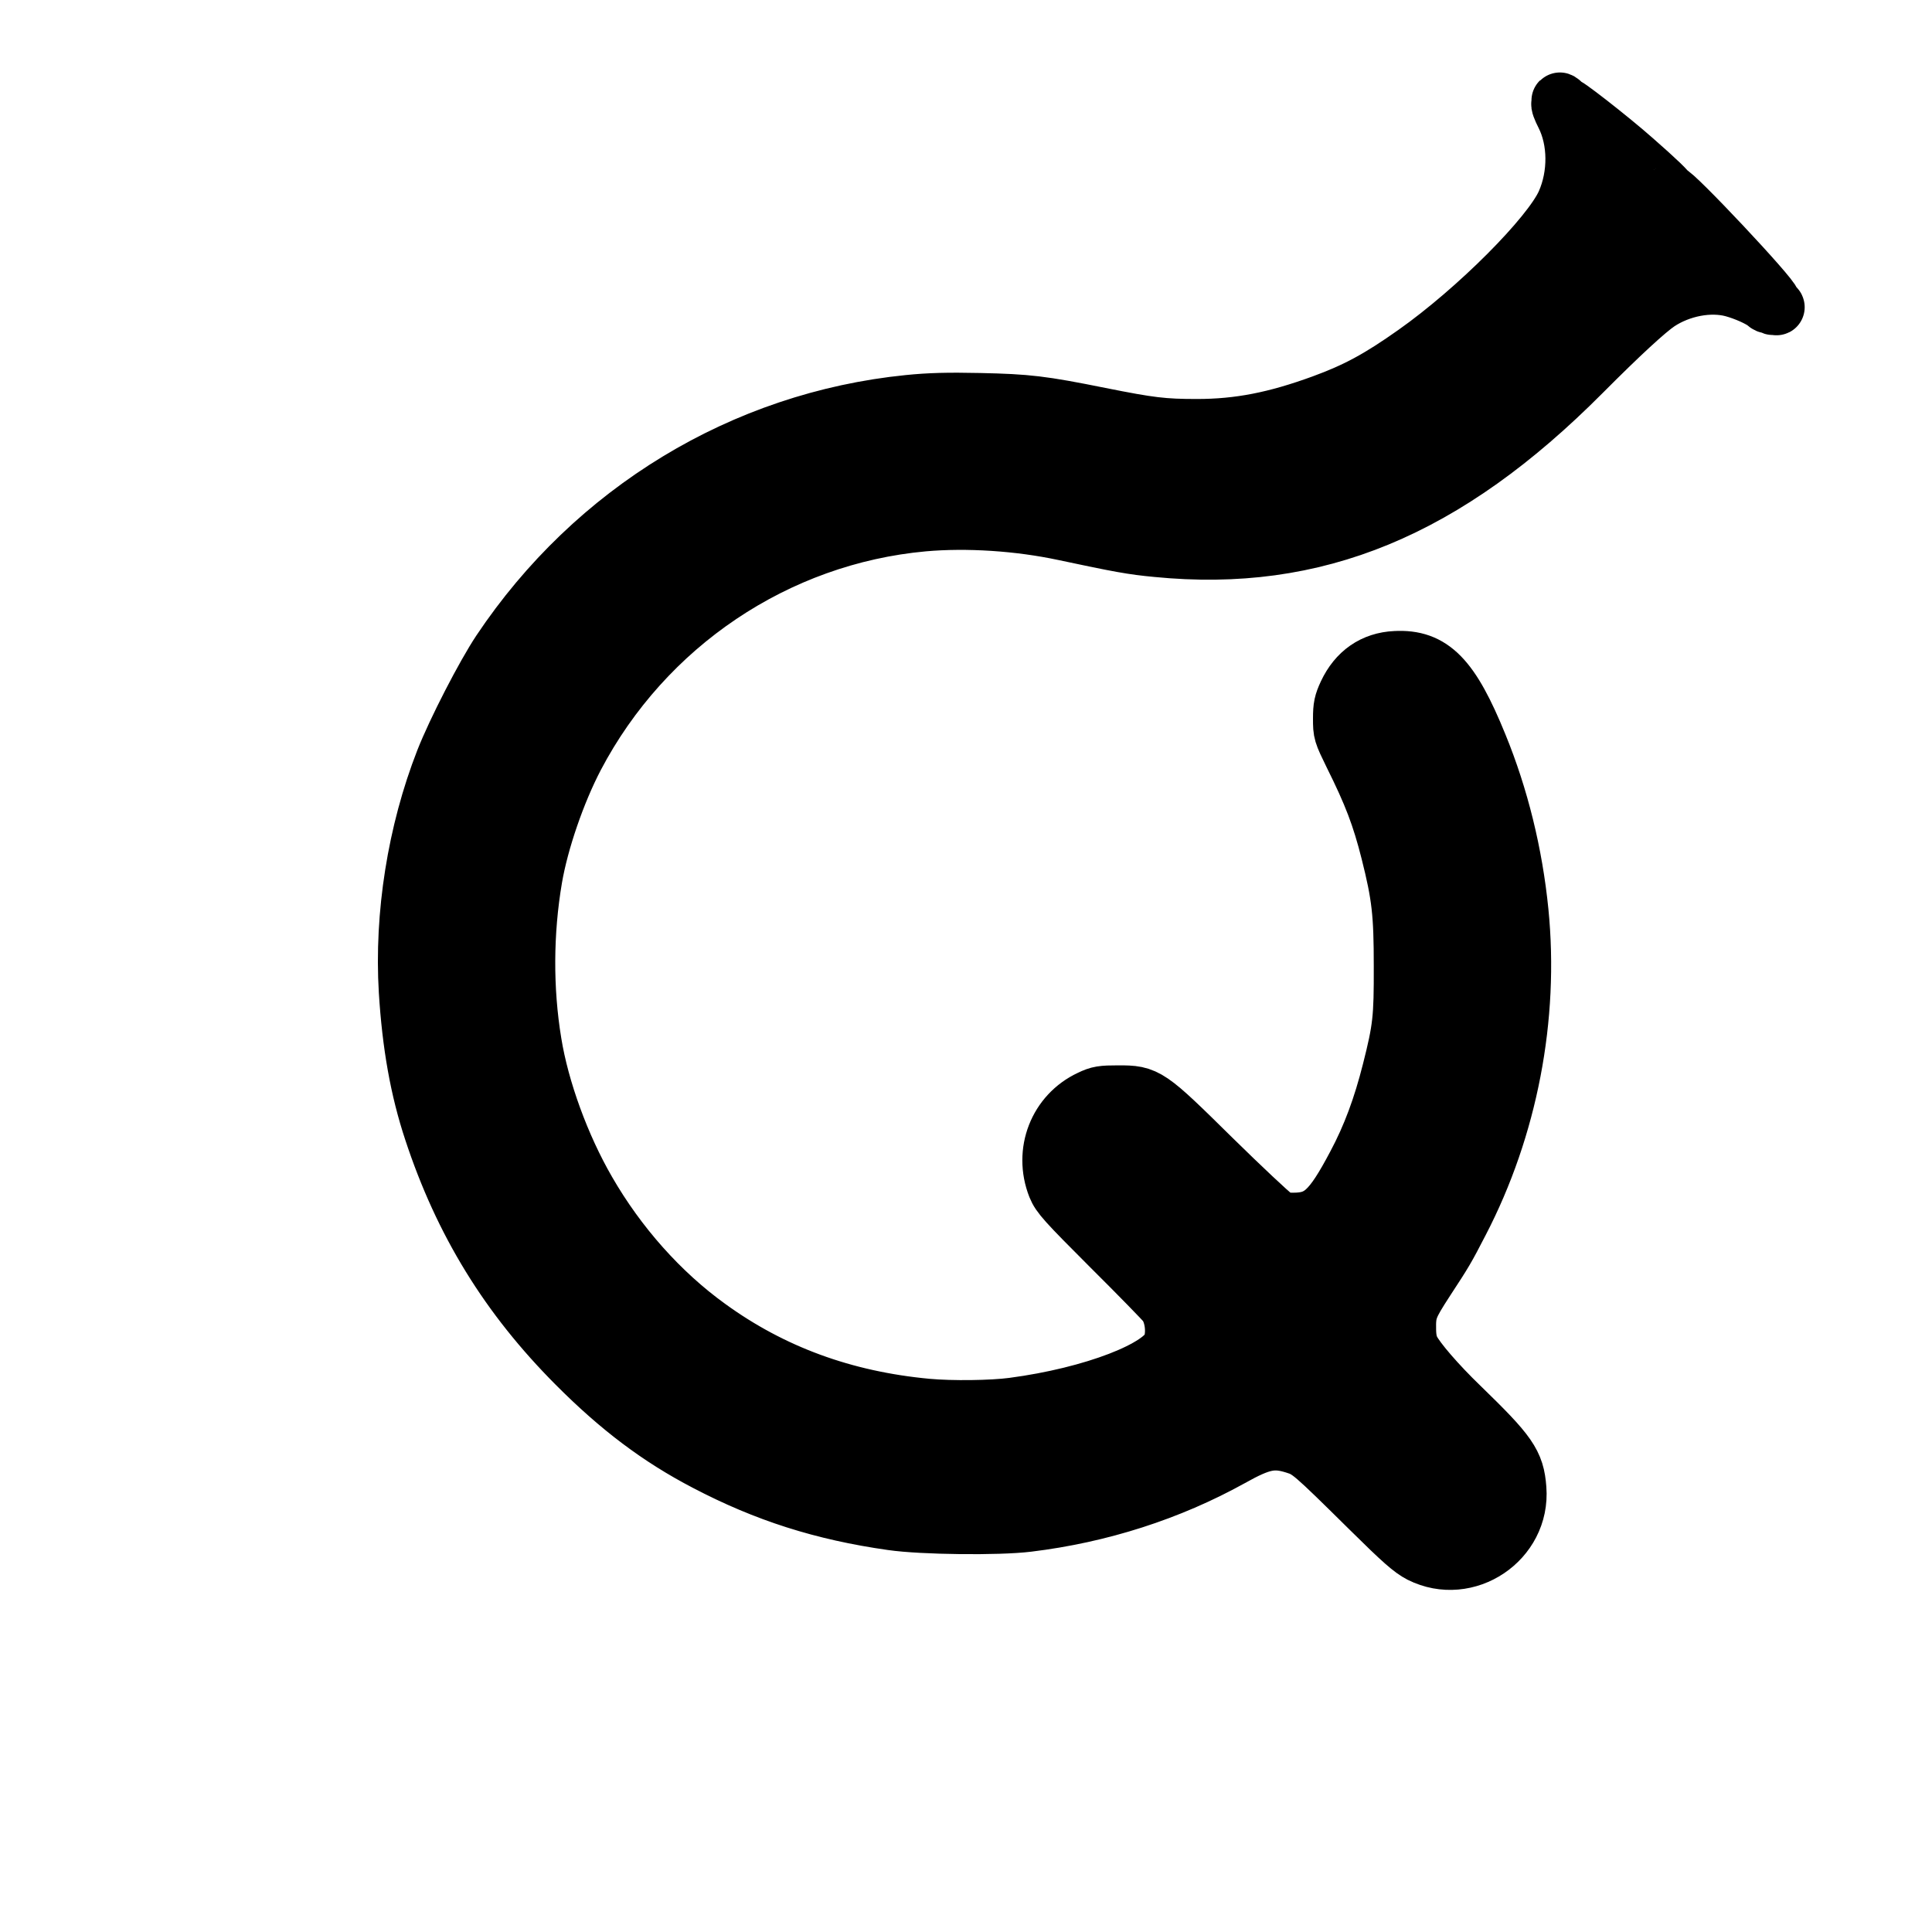
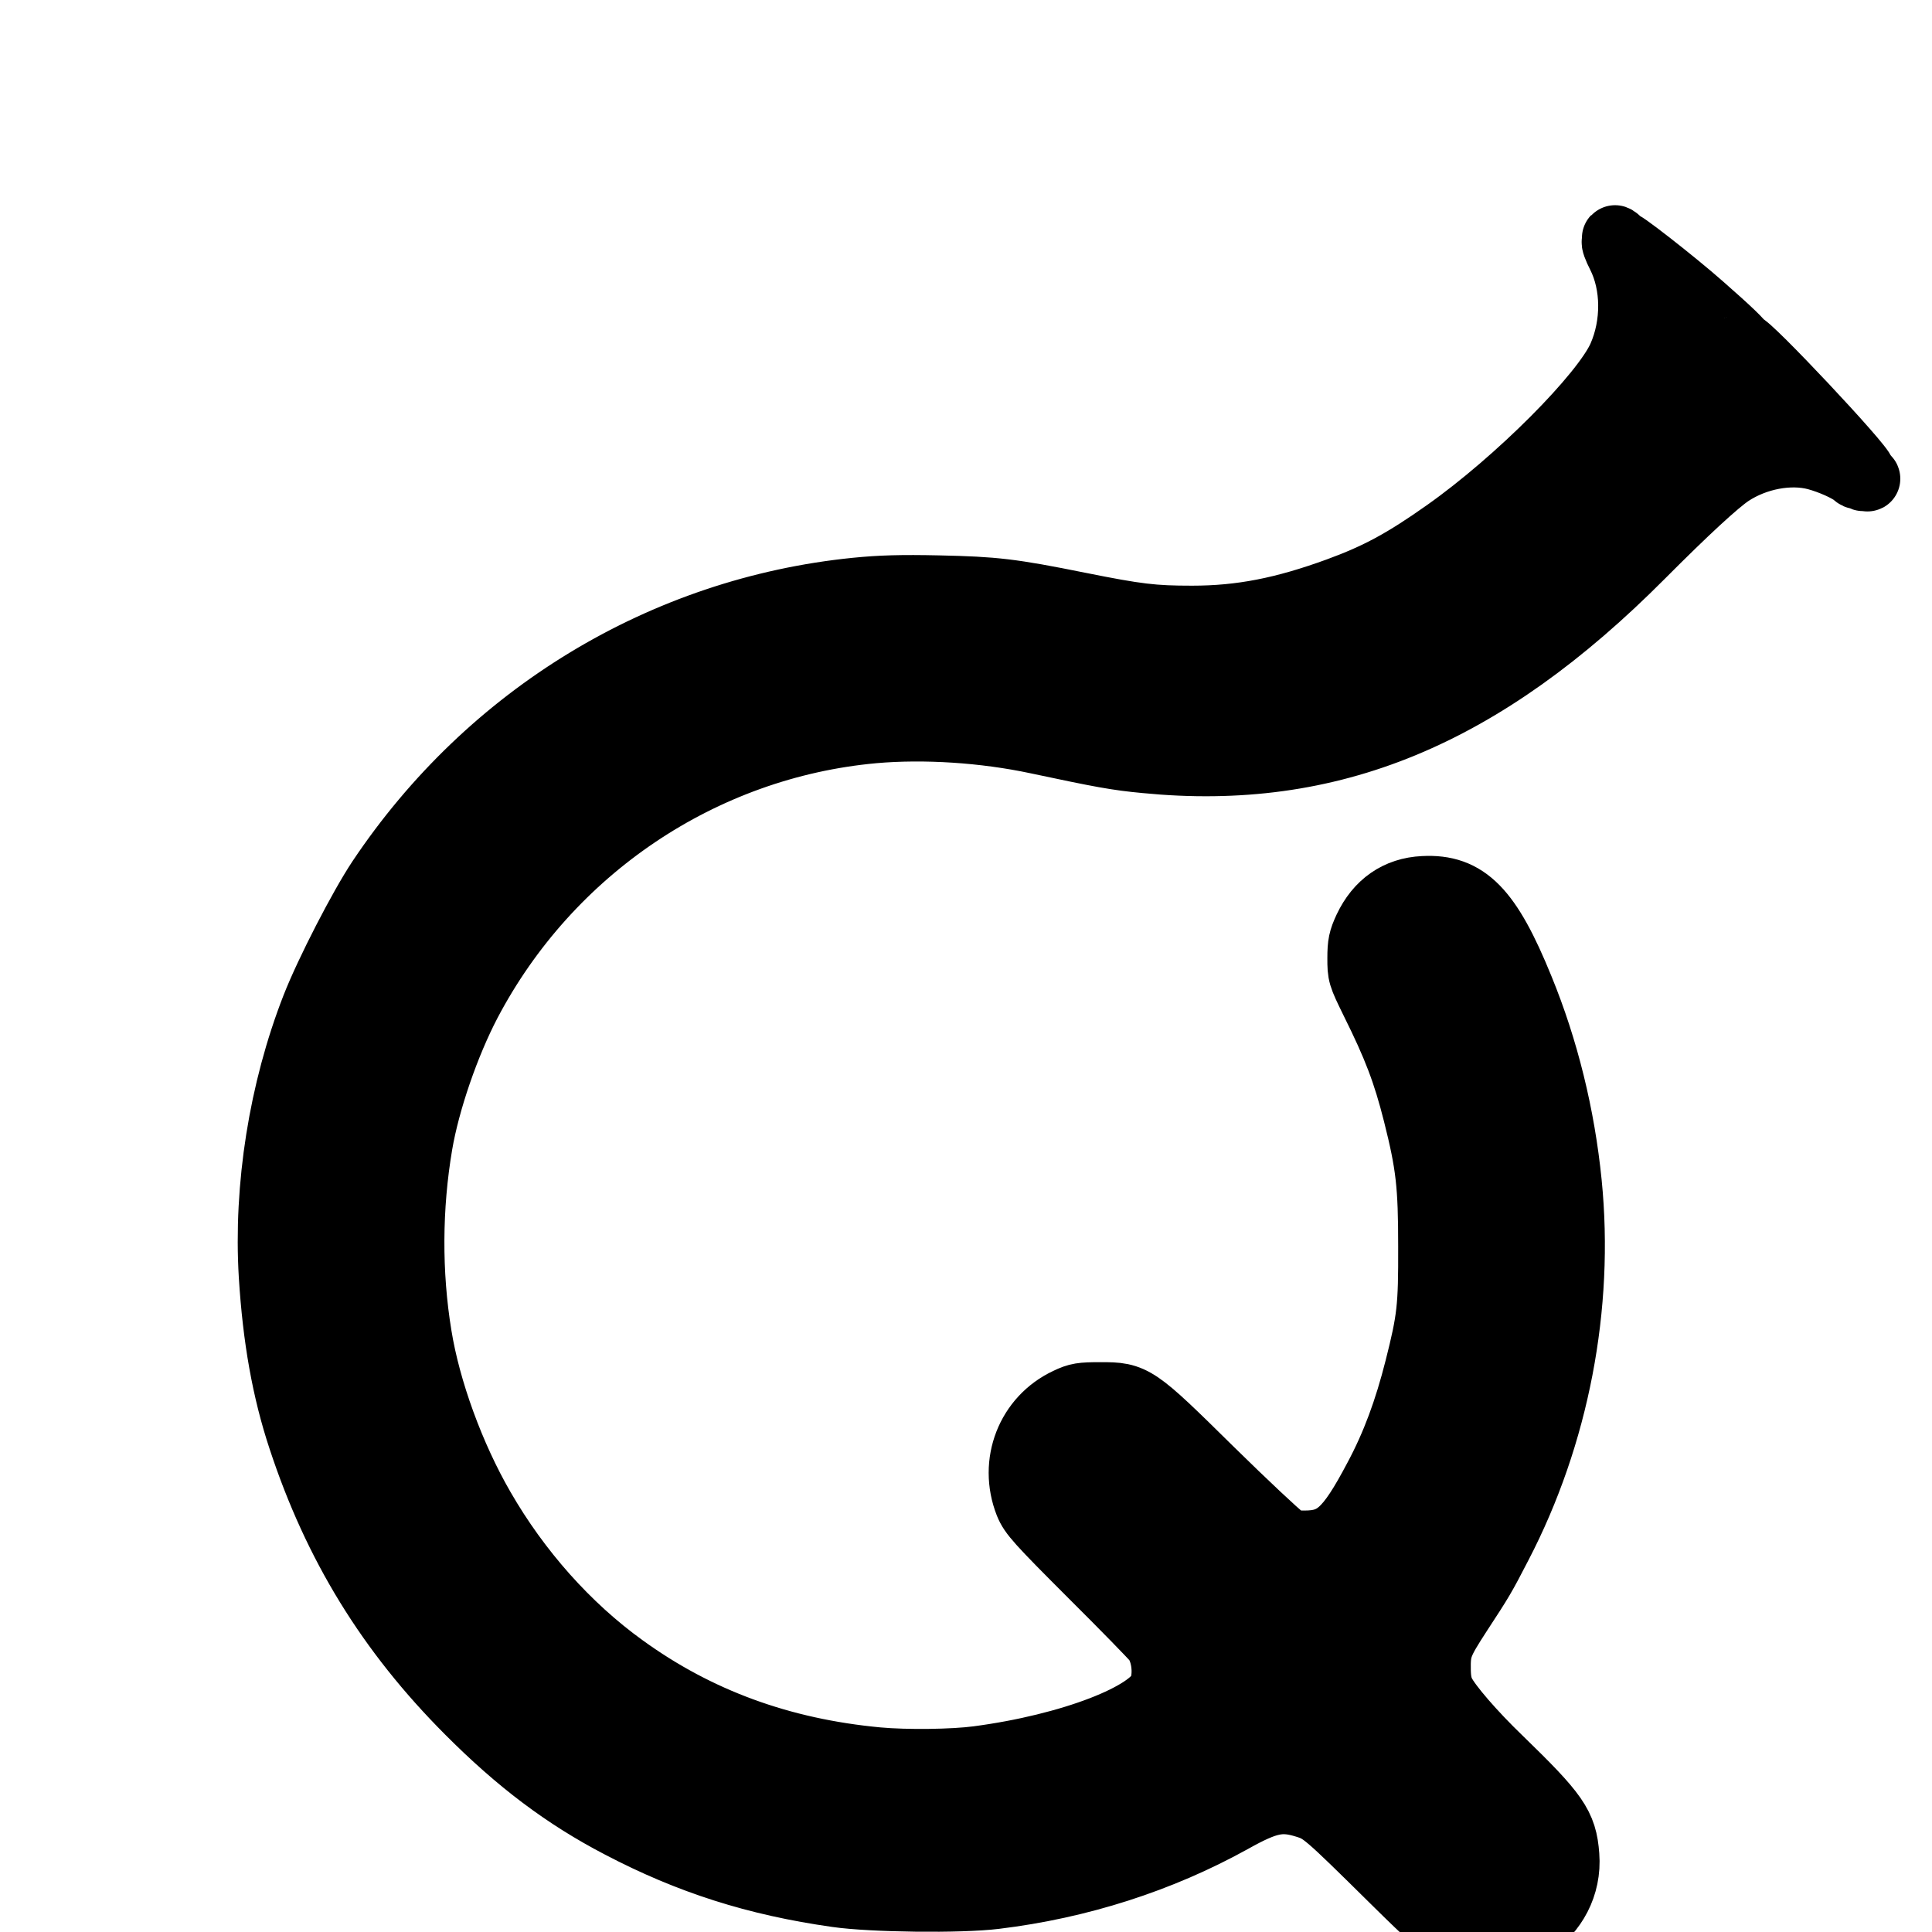
- <svg xmlns="http://www.w3.org/2000/svg" viewBox="50 60 1100 1100" width="1100" height="1100" fill="currentColor" stroke="currentColor">
+ <svg xmlns="http://www.w3.org/2000/svg" viewBox="149 1 944 944" width="944" height="944" fill="currentColor" stroke="currentColor">
  <g transform="translate(4.763702,7.069182)">
    <g transform="matrix(0.1,0,0,-0.1,0,1198)">
      <path stroke-width="320" stroke-linejoin="round" stroke-linecap="round" d="m 9334,10872 c 4,-7 3,-12 -2,-12 -6,0 5,-30 24,-67 72,-143 74,-338 4,-496 -83,-187 -503,-608 -853,-855 -205,-145 -333,-214 -527,-285 -266,-97 -474,-138 -713,-138 -192,0 -267,9 -552,66 -333,67 -413,76 -685,82 -184,4 -285,1 -405,-11 -942,-95 -1791,-610 -2327,-1412 -90,-135 -254,-453 -321,-624 -159,-407 -234,-879 -208,-1312 19,-306 64,-560 143,-798 171,-519 431,-943 818,-1331 246,-247 473,-418 742,-558 338,-177 663,-281 1058,-337 172,-25 606,-30 775,-9 412,50 807,177 1157,371 173,97 241,111 362,73 80,-25 96,-39 426,-365 184,-182 237,-228 289,-255 265,-133 581,79 558,375 -11,148 -50,203 -326,471 -133,128 -249,263 -279,322 -15,29 -22,62 -23,110 -2,109 7,132 105,283 106,162 114,175 195,332 279,537 400,1167 340,1768 -33,330 -113,655 -234,950 -157,386 -269,499 -477,488 -127,-6 -223,-73 -280,-194 -25,-54 -30,-76 -30,-145 0,-80 1,-83 62,-208 111,-223 159,-349 210,-551 63,-250 74,-350 74,-650 1,-300 -6,-357 -66,-595 -52,-206 -114,-374 -200,-535 -139,-263 -202,-320 -353,-320 -50,0 -69,5 -106,28 -24,16 -182,164 -350,329 -369,364 -376,368 -539,368 -93,0 -112,-3 -162,-27 -189,-88 -274,-306 -196,-504 21,-52 52,-87 313,-348 160,-159 300,-303 313,-320 42,-57 56,-159 31,-233 -43,-131 -444,-286 -899,-346 -119,-16 -349,-19 -490,-6 -471,44 -881,194 -1242,456 -272,196 -514,468 -690,774 -147,254 -265,577 -308,844 -50,304 -48,629 4,935 36,211 132,489 237,690 395,752 1143,1255 1979,1331 248,22 542,3 800,-52 315,-67 390,-81 530,-94 902,-89 1645,218 2424,1001 217,218 366,355 433,400 124,82 290,114 421,79 70,-19 155,-57 185,-83 9,-8 17,-12 17,-7 0,4 7,2 15,-5 8,-7 15,-9 15,-5 0,4 6,4 13,-1 7,-5 6,-2 -3,6 -9,8 -16,18 -16,21 3,29 -567,635 -585,623 -5,-3 -8,-2 -7,3 3,8 -59,68 -197,189 -132,117 -416,338 -386,301 12,-15 12,-17 -3,-11 -9,3 -16,12 -16,19 0,8 -5,17 -12,21 -7,4 -8,3 -4,-4 z" />
    </g>
  </g>
</svg>
